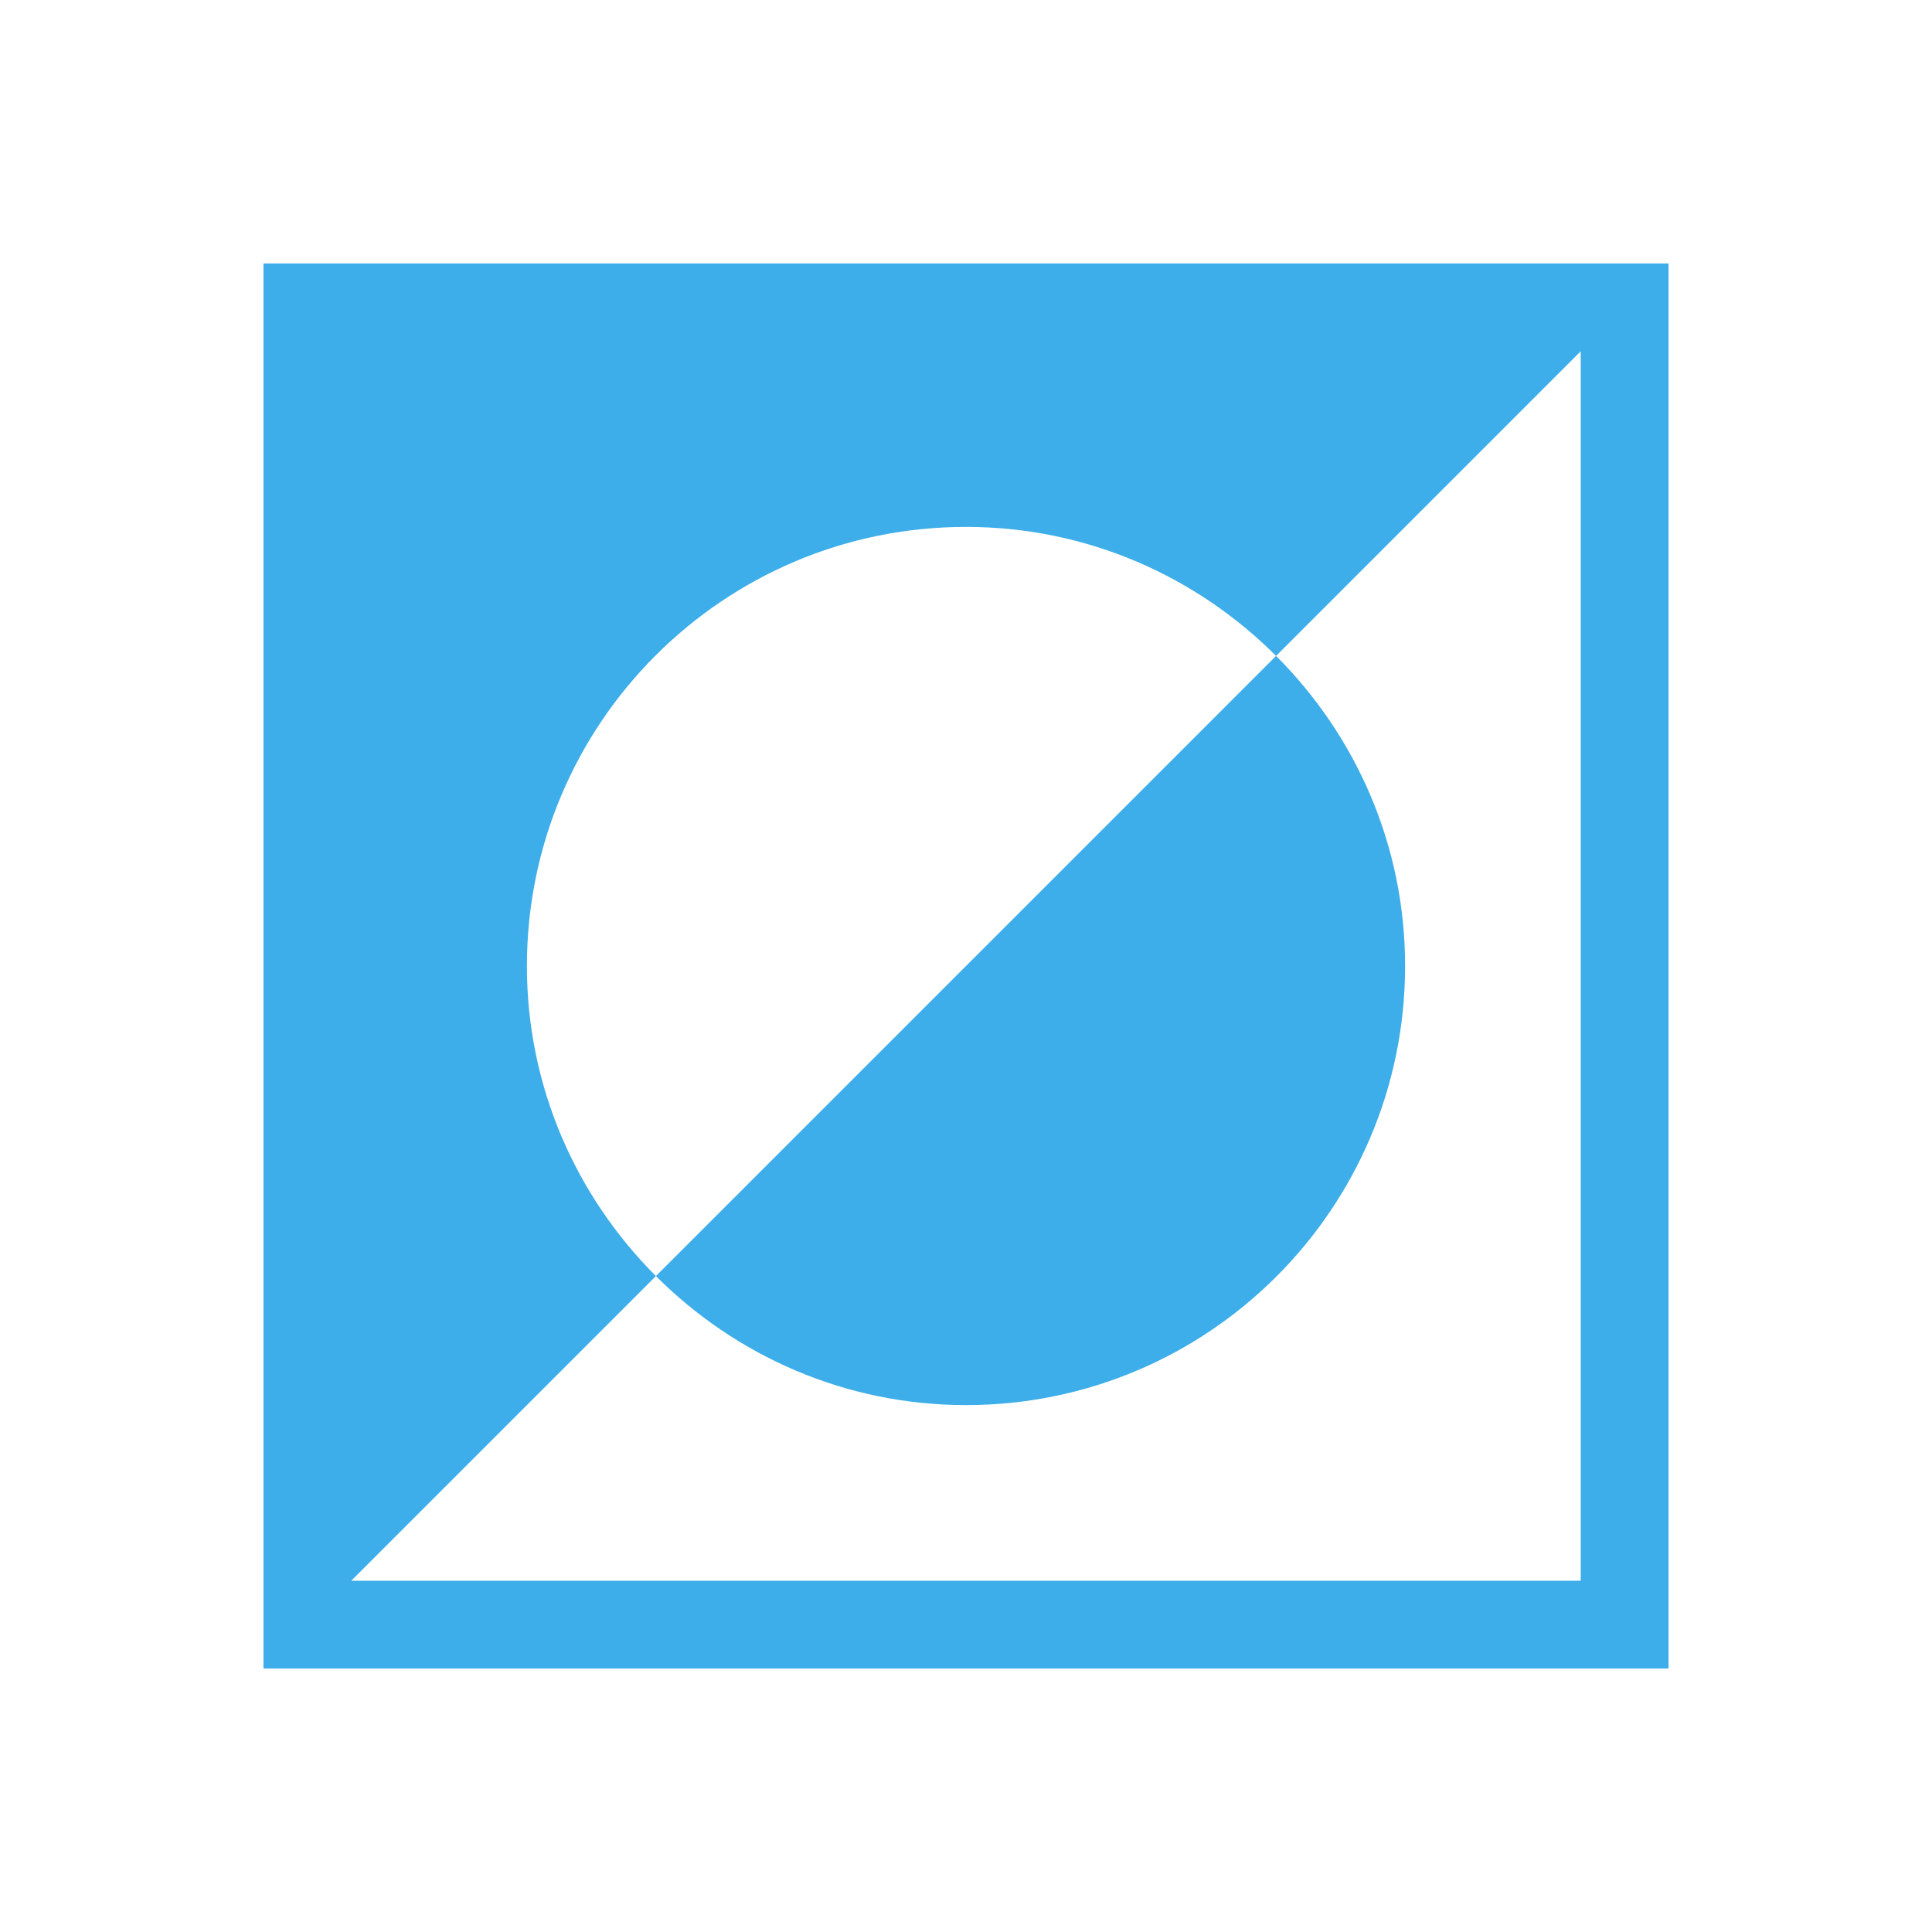
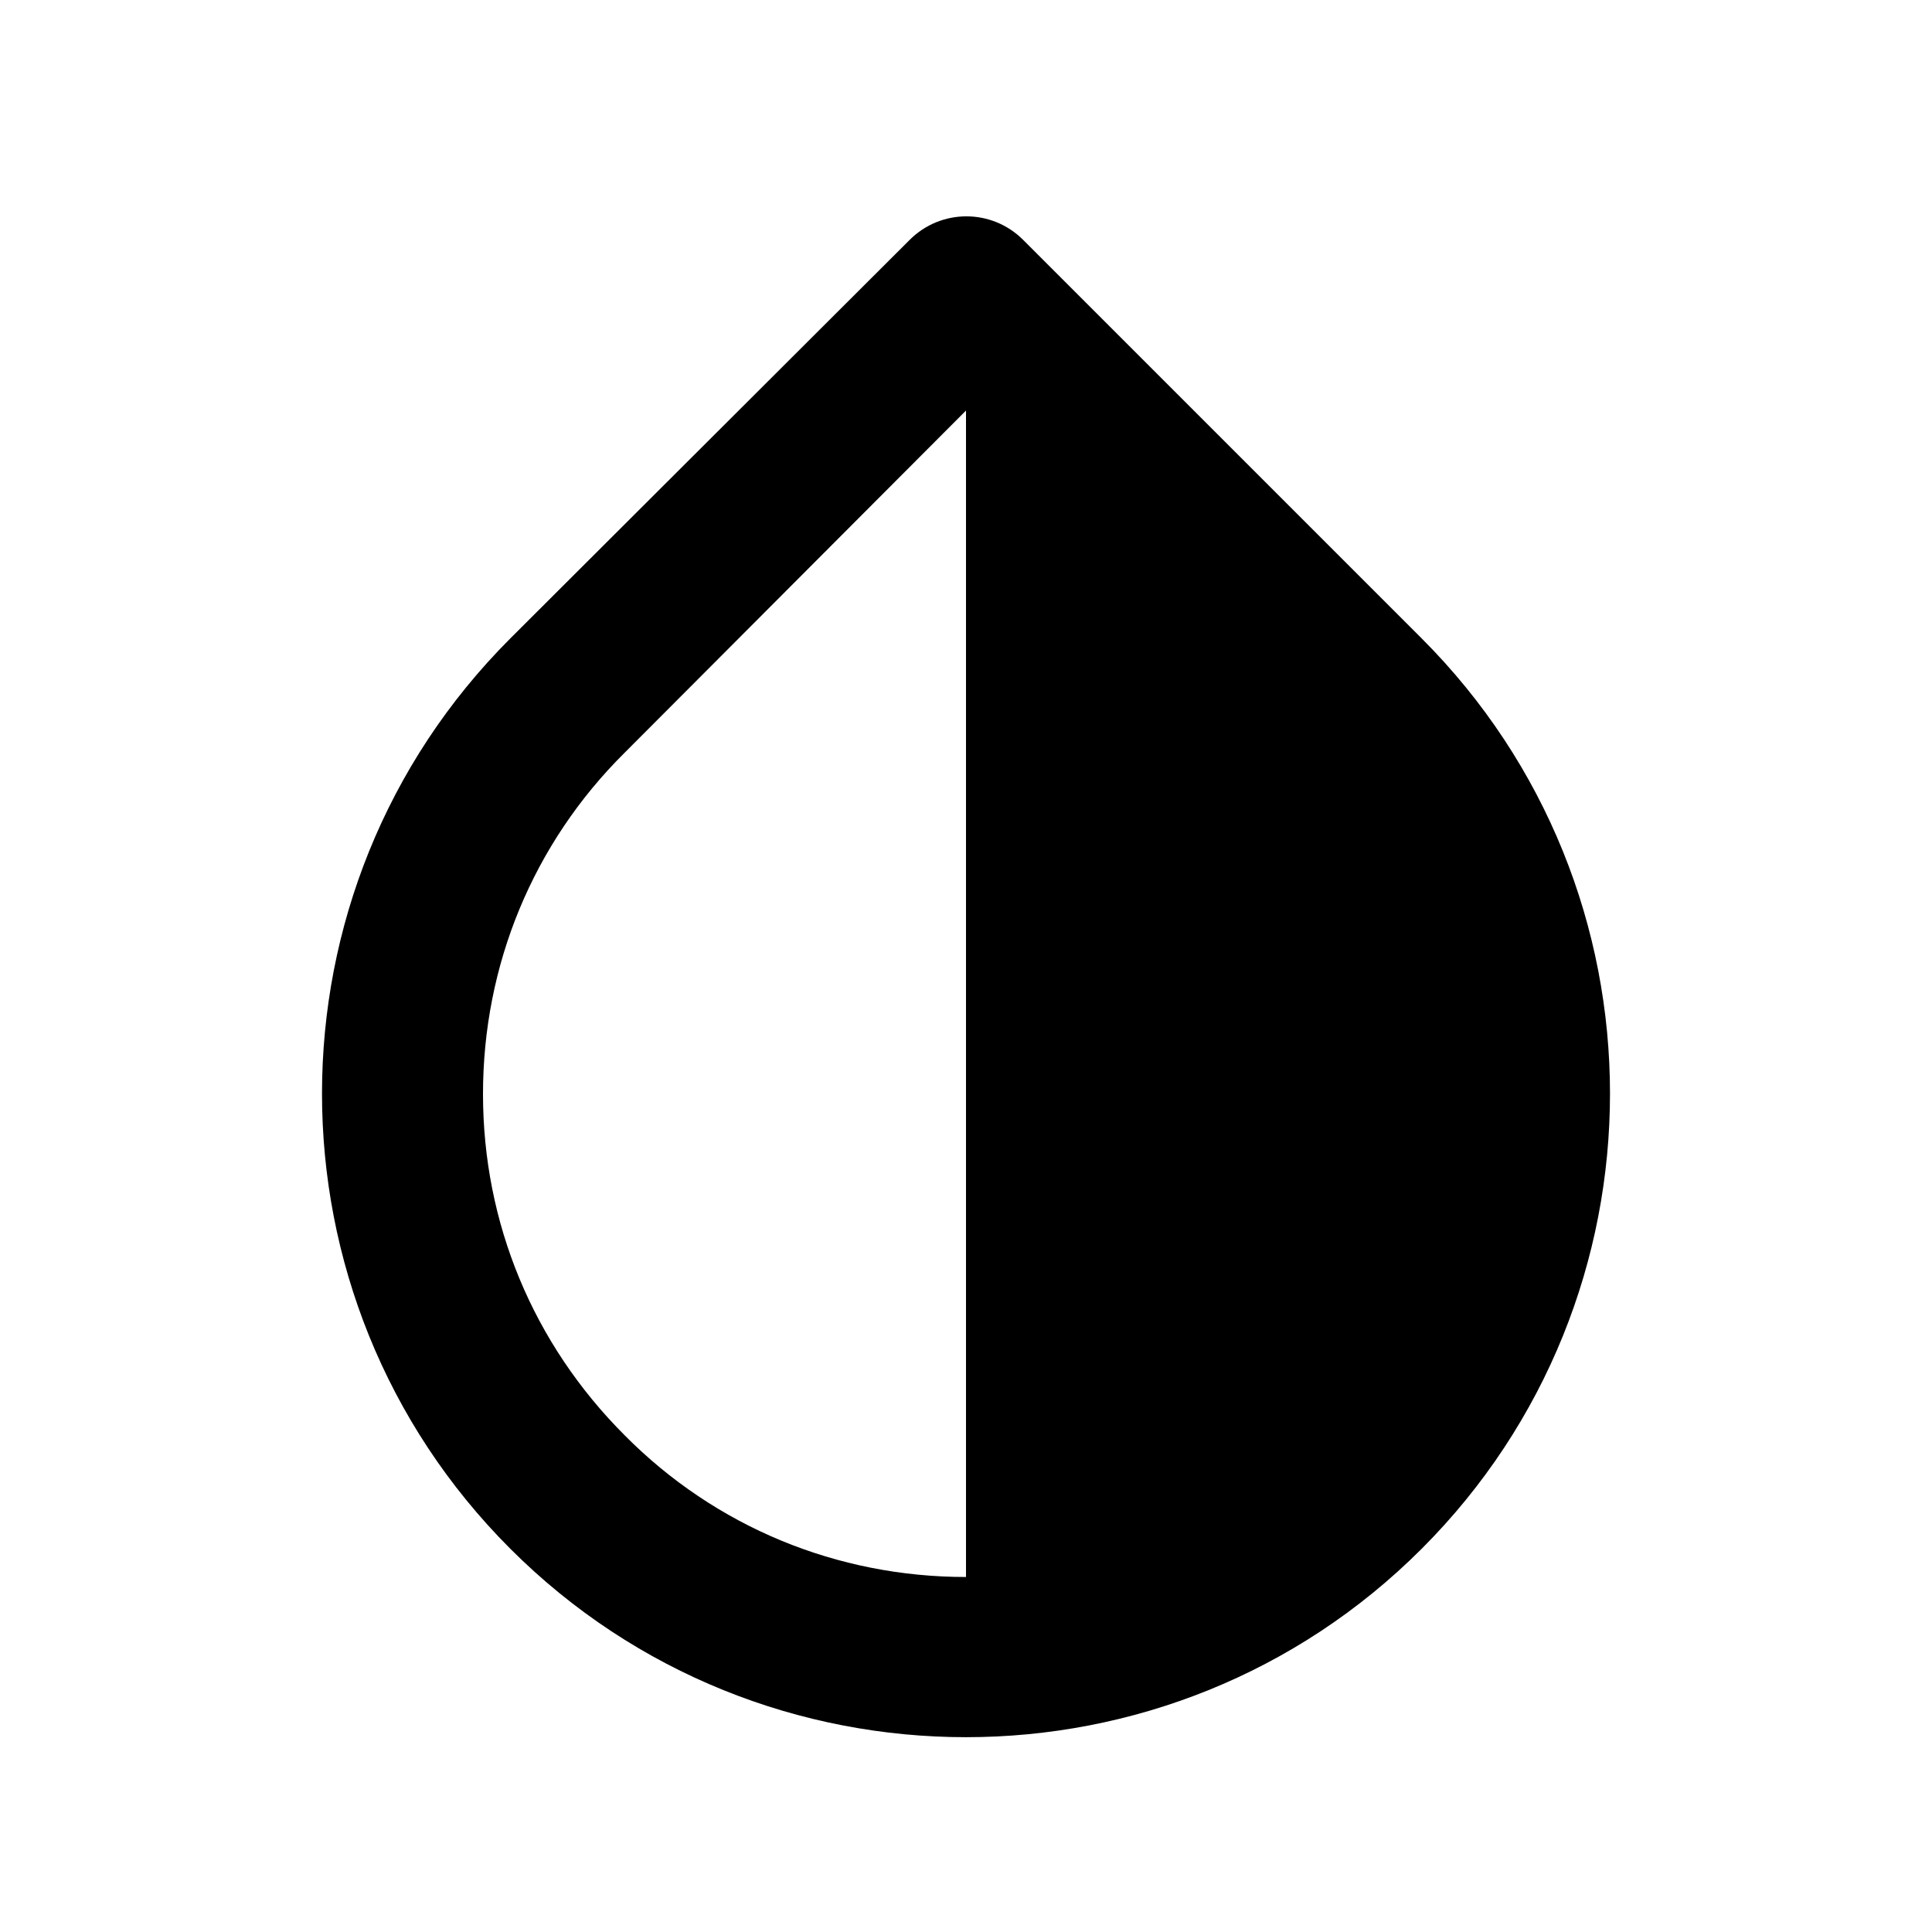
- <svg xmlns="http://www.w3.org/2000/svg" viewBox="0 0 22 22">
-   <defs id="defs3051">
-     <style type="text/css" id="current-color-scheme">
-       .ColorScheme-Text {
-         color:#eff0f1;
-       }
-       .ColorScheme-Highlight {
-         color:#3daee9;
-       }
-       </style>
-   </defs>
-   <path style="fill:currentColor;fill-opacity:1;stroke:none" transform="translate(-1-1)" d="m4 4v16h16v-16h-16m15 1v14h-14l3.469-3.469c-.905-.905-1.469-2.151-1.469-3.531 0-2.761 2.239-5 5-5 1.381 0 2.626.564 3.531 1.469l3.469-3.469m-3.469 3.469l-7.062 7.062c.905.905 2.151 1.469 3.531 1.469 2.761 0 5-2.239 5-5 0-1.381-.564-2.626-1.469-3.531z" class="ColorScheme-Highlight" />
+ <svg xmlns="http://www.w3.org/2000/svg" height="24" viewBox="0 0 24 24" width="24">
+   <path d="M6.34 7.93c-3.12 3.12-3.12 8.19 0 11.31C7.9 20.8 9.95 21.58 12 21.58s4.1-.78 5.66-2.34c3.12-3.12 3.12-8.19 0-11.31l-4.95-4.95c-.39-.39-1.02-.39-1.41 0L6.34 7.93zM12 19.59c-1.6 0-3.11-.62-4.24-1.76C6.62 16.69 6 15.19 6 13.59s.62-3.11 1.76-4.24L12 5.1v14.49z" />
</svg>
